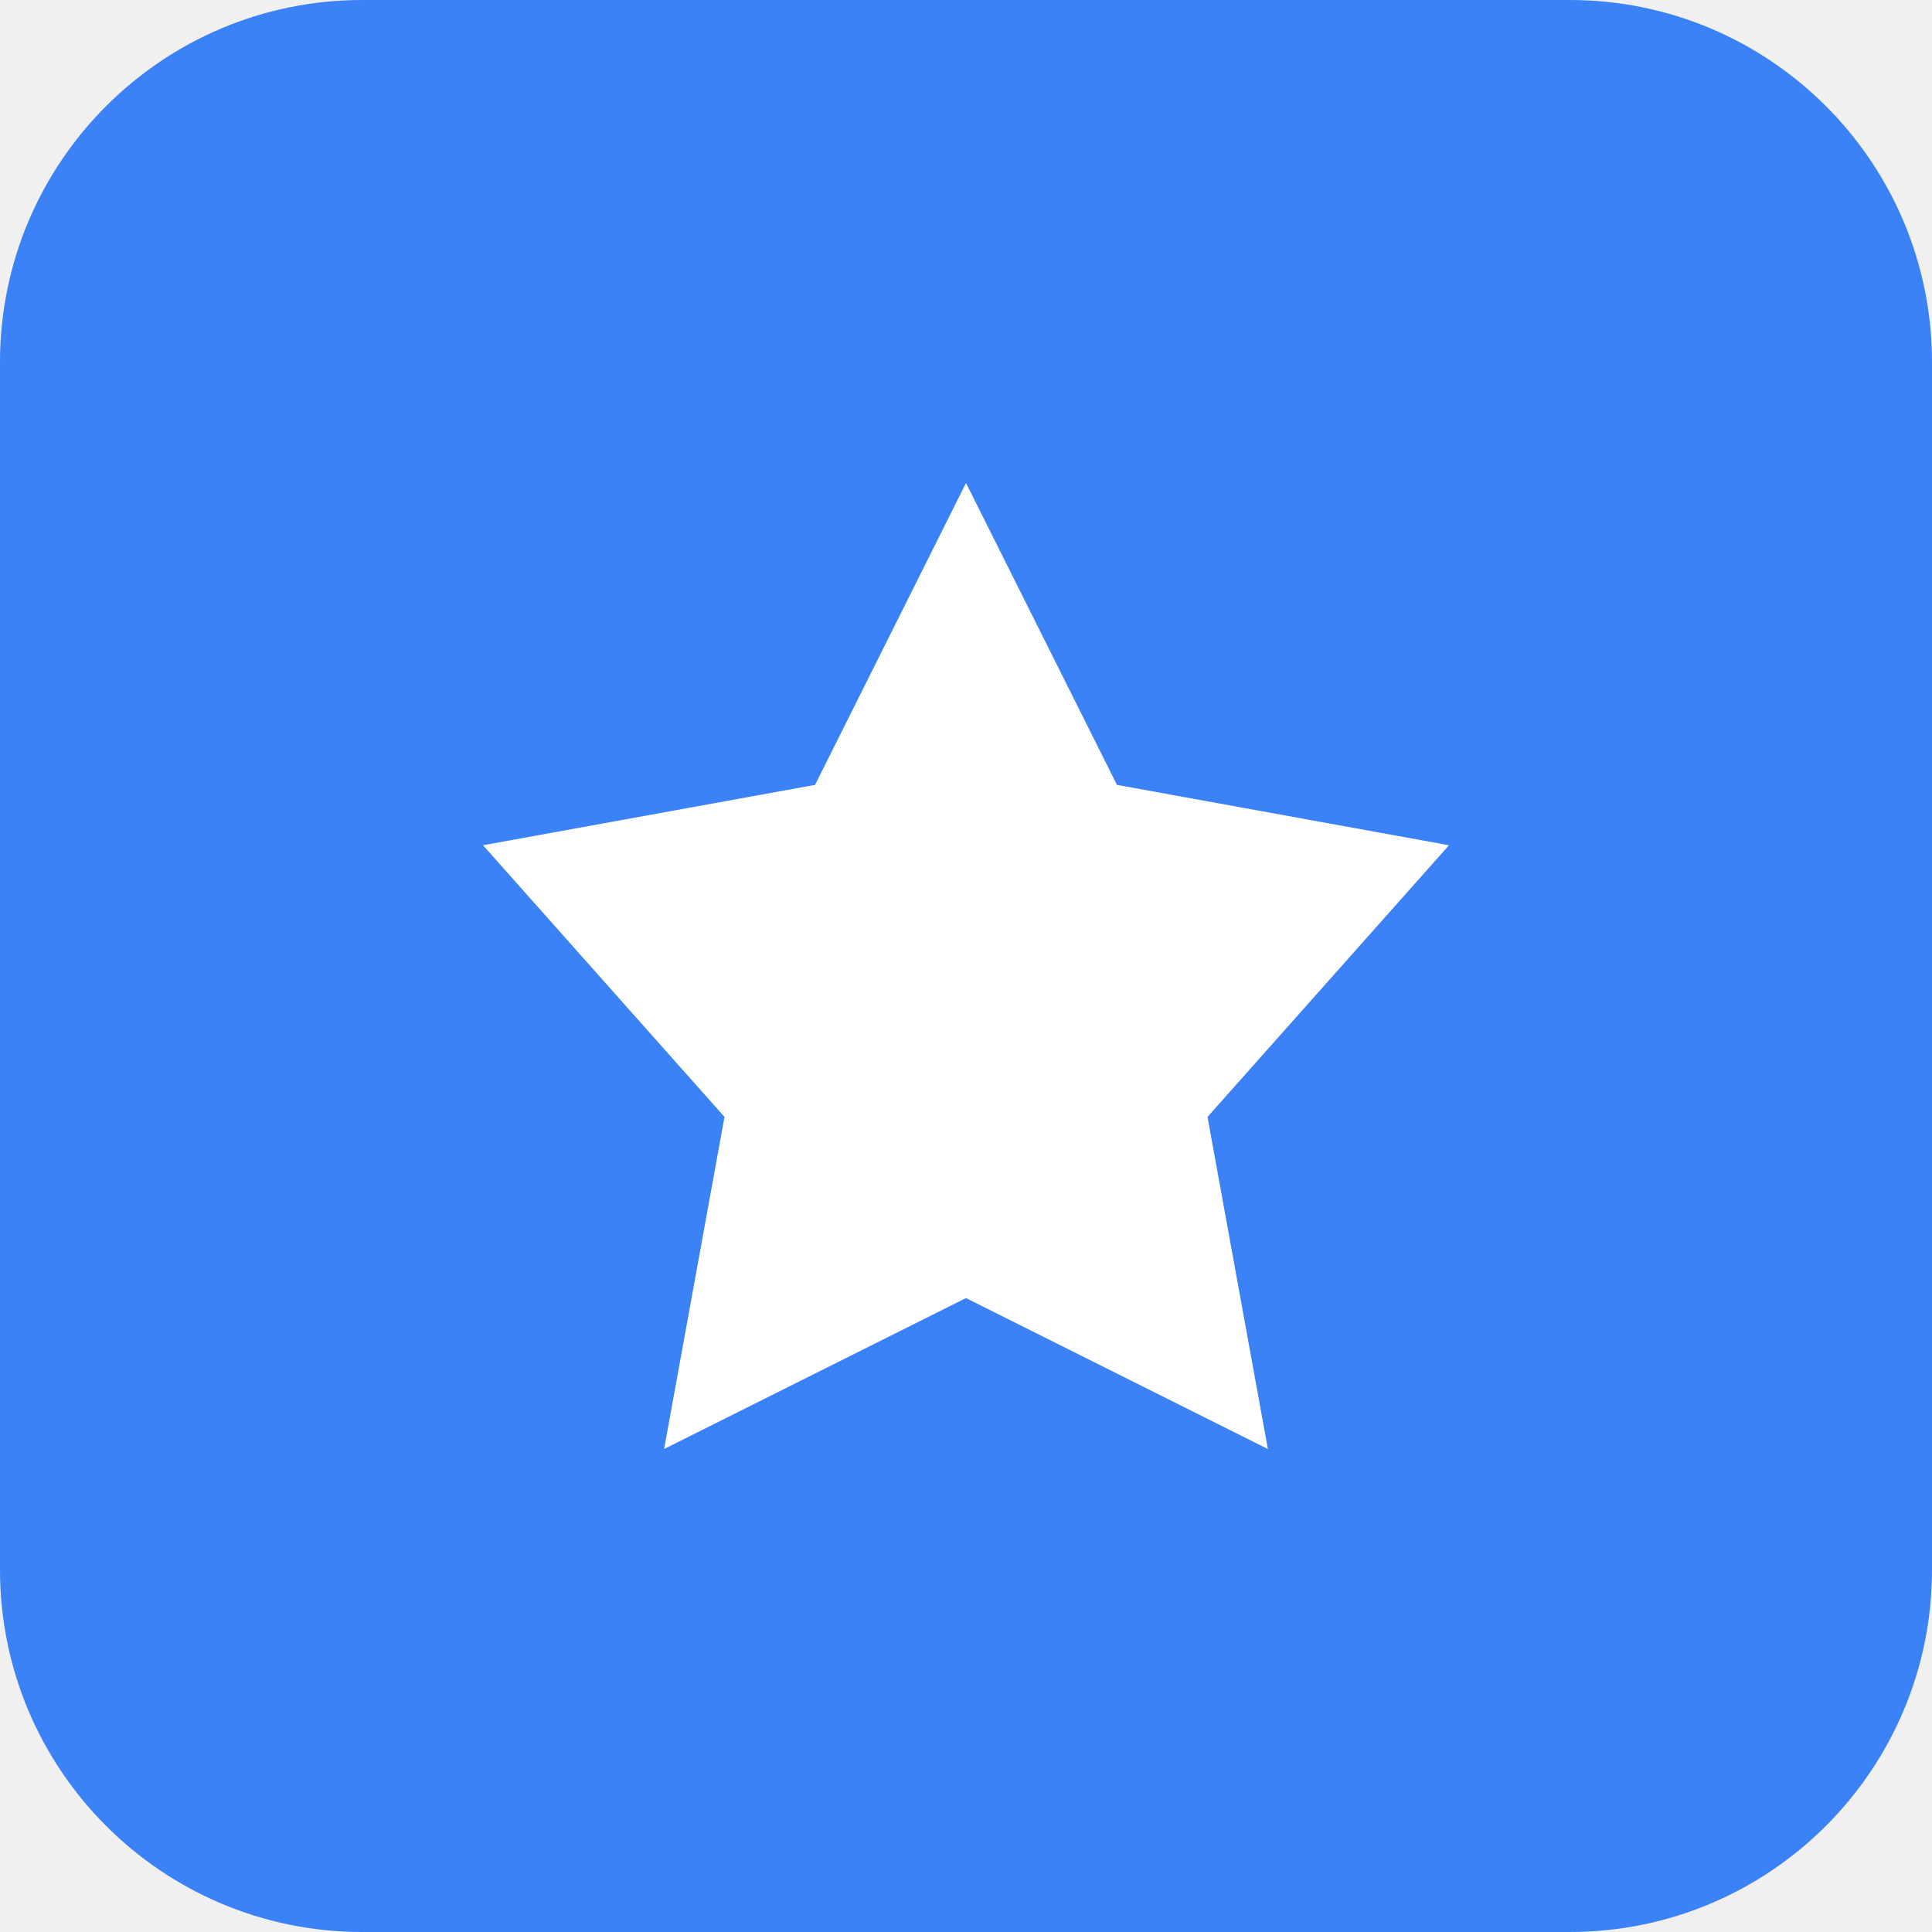
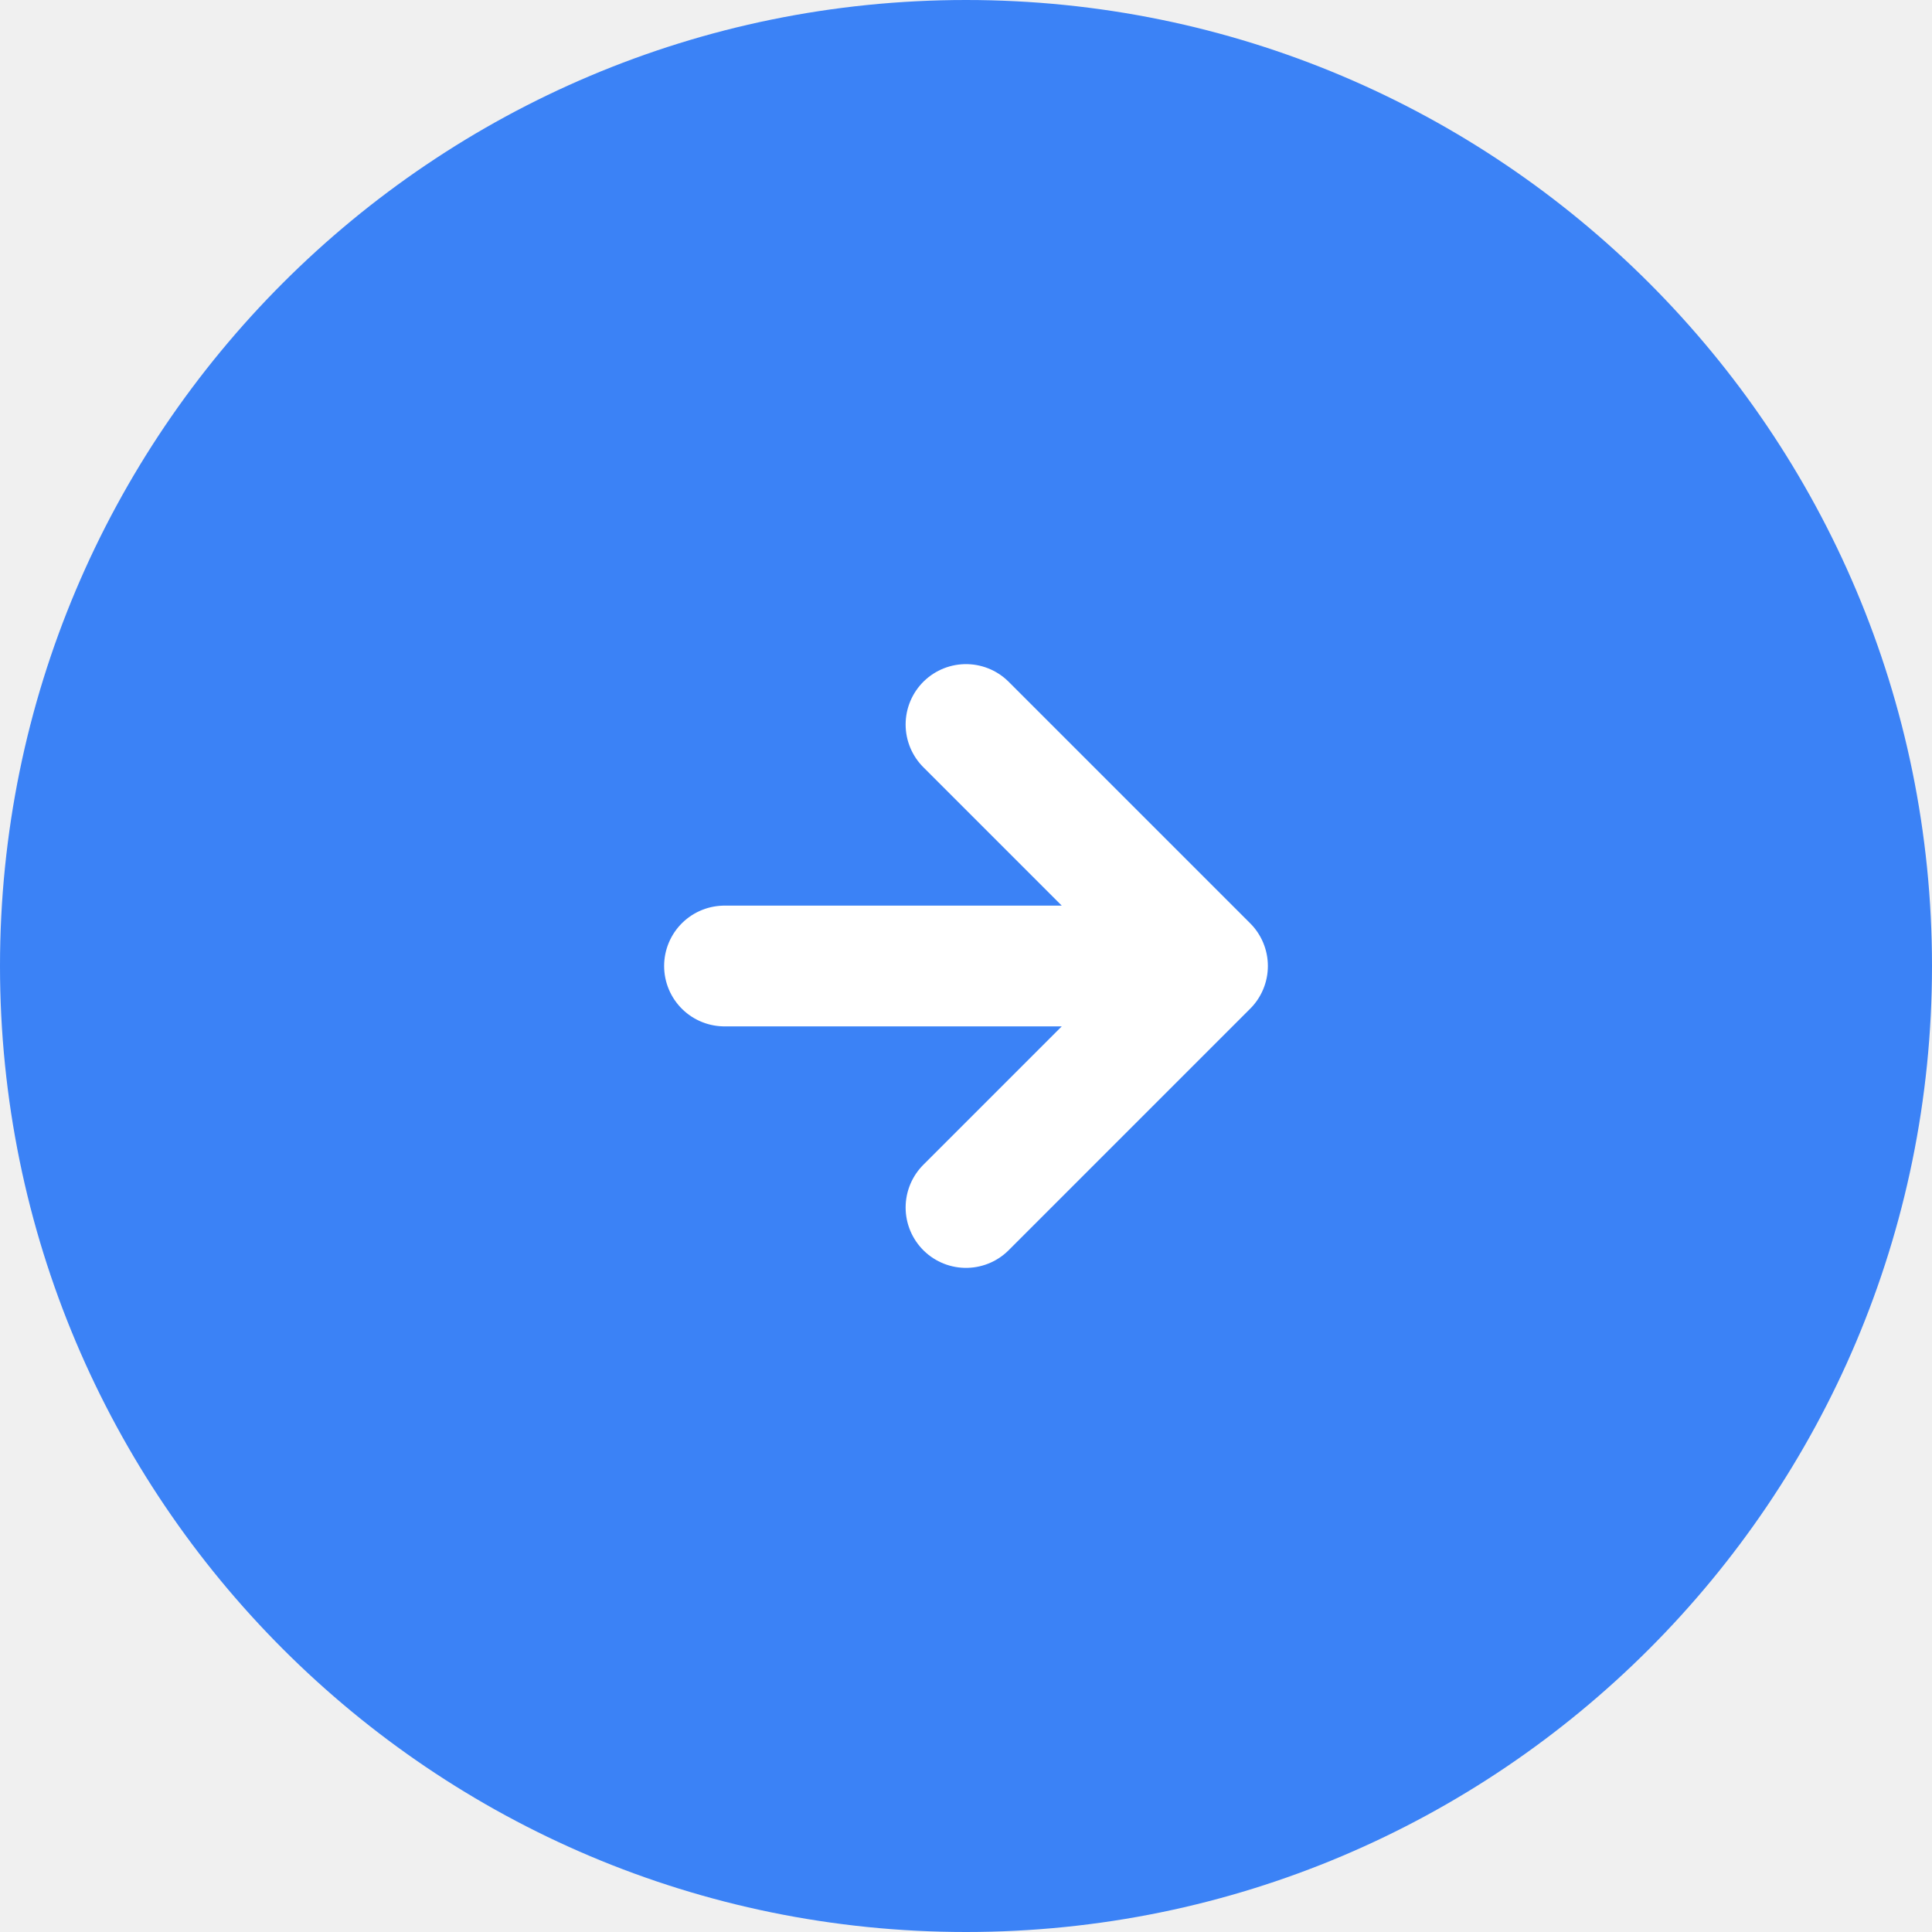
<svg xmlns="http://www.w3.org/2000/svg" width="32" height="32" viewBox="0 0 32 32" fill="none">
-   <rect width="32" height="32" rx="6" fill="#3B82F6" />
-   <path d="M16 8L18.5 13L24 14L20 18.5L21 24L16 21.5L11 24L12 18.5L8 14L13.5 13L16 8Z" fill="white" />
+   <circle cx="16" cy="16" r="16" fill="#3B82F6" />
+   <path d="M12 16H20M20 16L16 12M20 16L16 20" stroke="white" stroke-width="2" stroke-linecap="round" stroke-linejoin="round" />
</svg>
